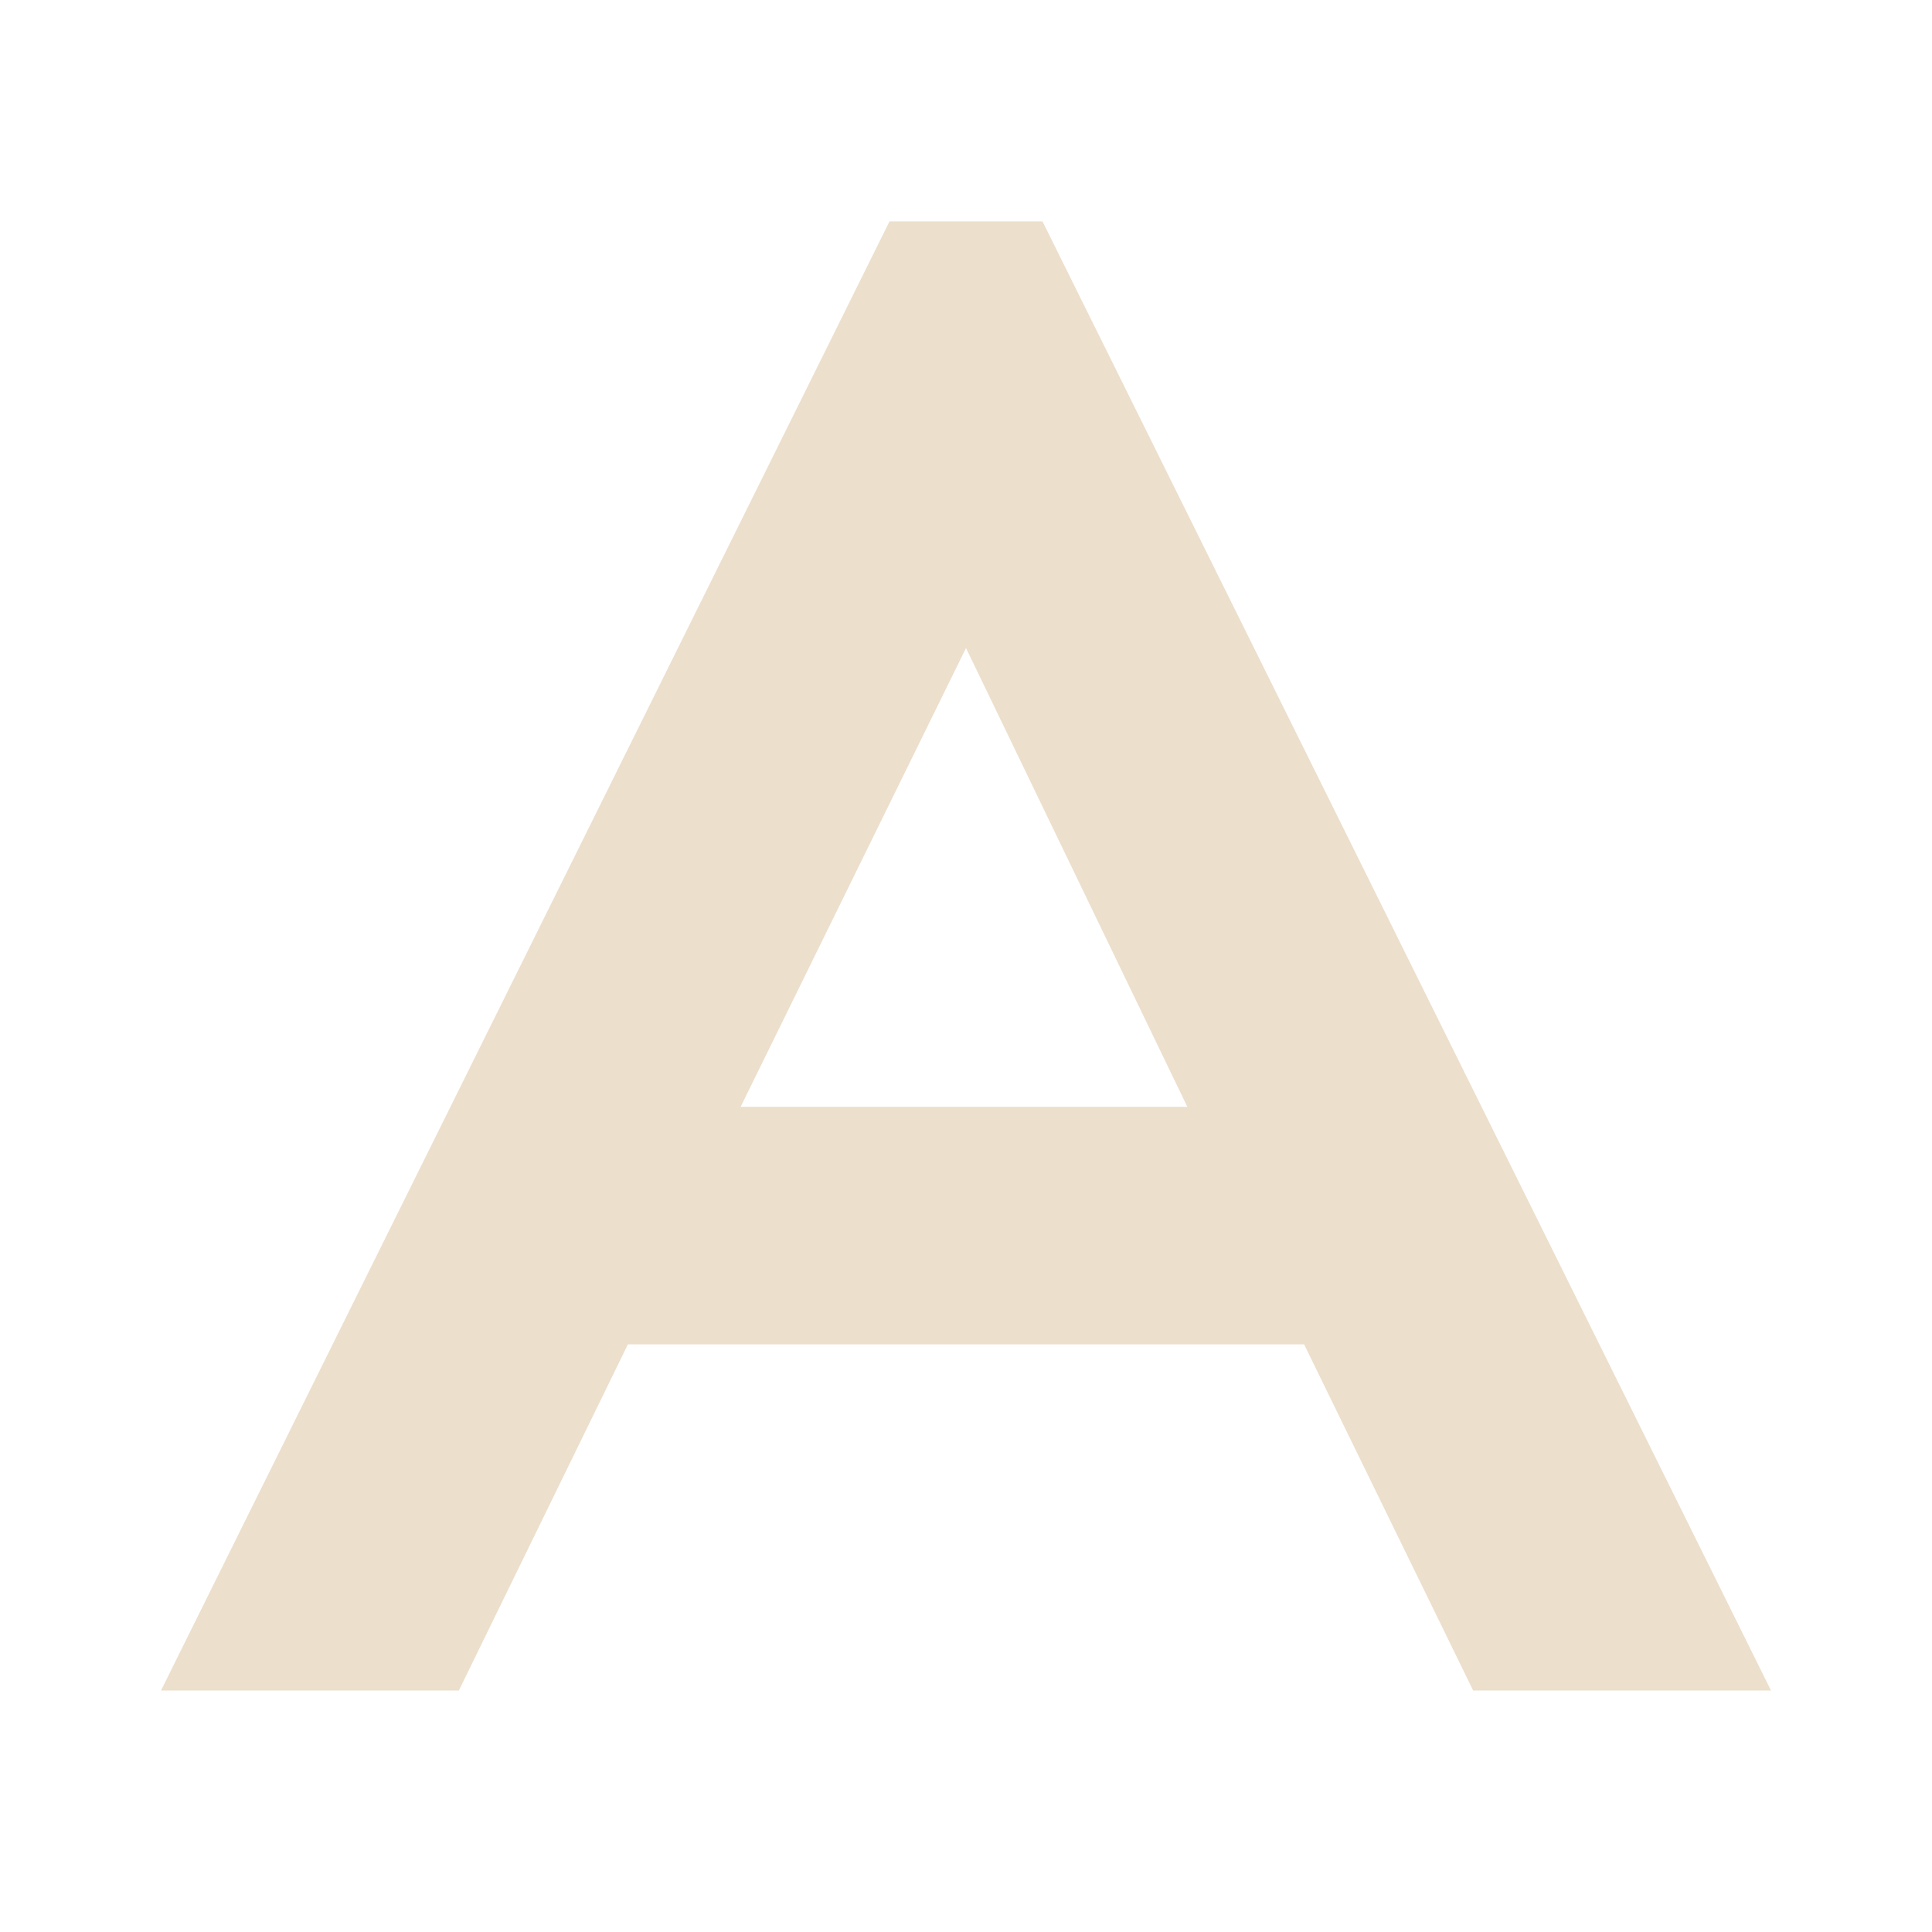
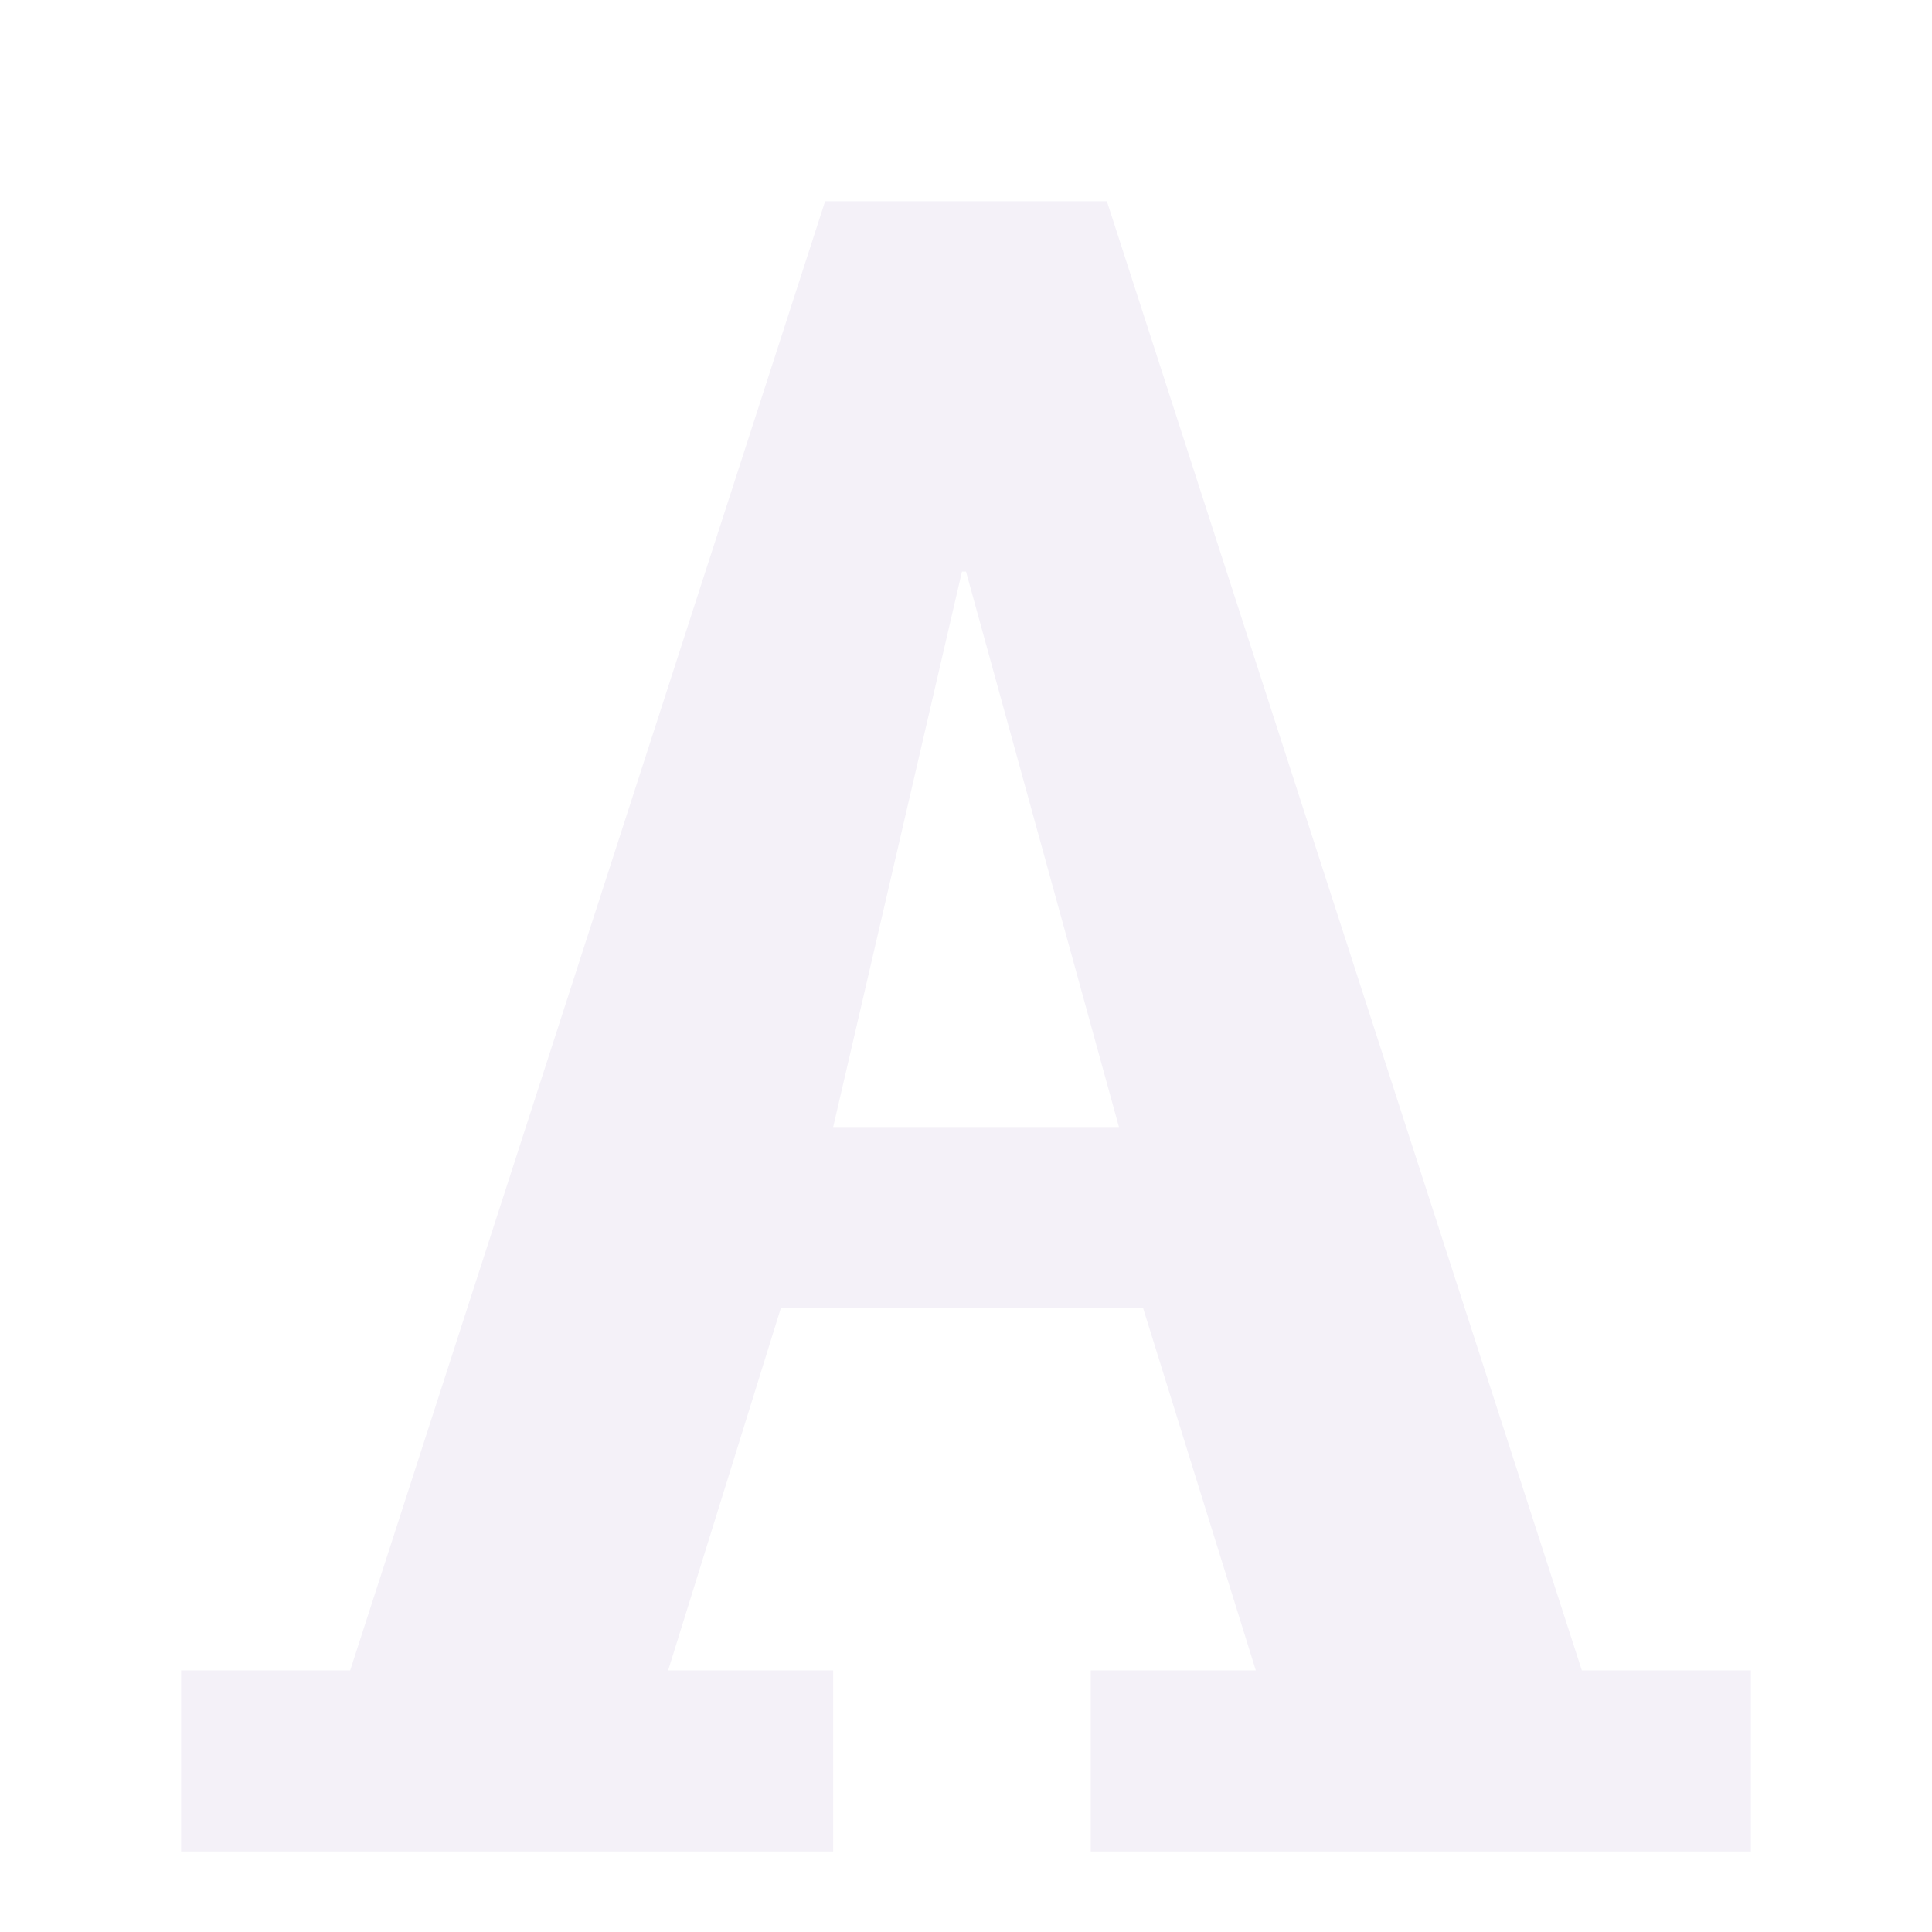
<svg xmlns="http://www.w3.org/2000/svg" viewBox="0 0 48 48" role="img" aria-label="A">
-   <path fill="#ECDFCC" d="M22.1 5.5h3.8L44 42h-7.4l-4.2-8.6H15.6L11.4 42H4L22.1 5.5Zm-3.7 22h11.1L24 16.1l-5.6 11.4Z" />
+   <path fill="#F4F1F8" fill-rule="evenodd" d="M20.5 5h7l11.8 36.5h4.2V46H27.1v-4.5h4.1l-2.8-9H19.4l-2.8 9h4.1V46H4.5v-4.5h4.2L20.5 5Zm3.4 9.2-3.2 13.8h7.1l-3.8-13.8Z" />
</svg>
